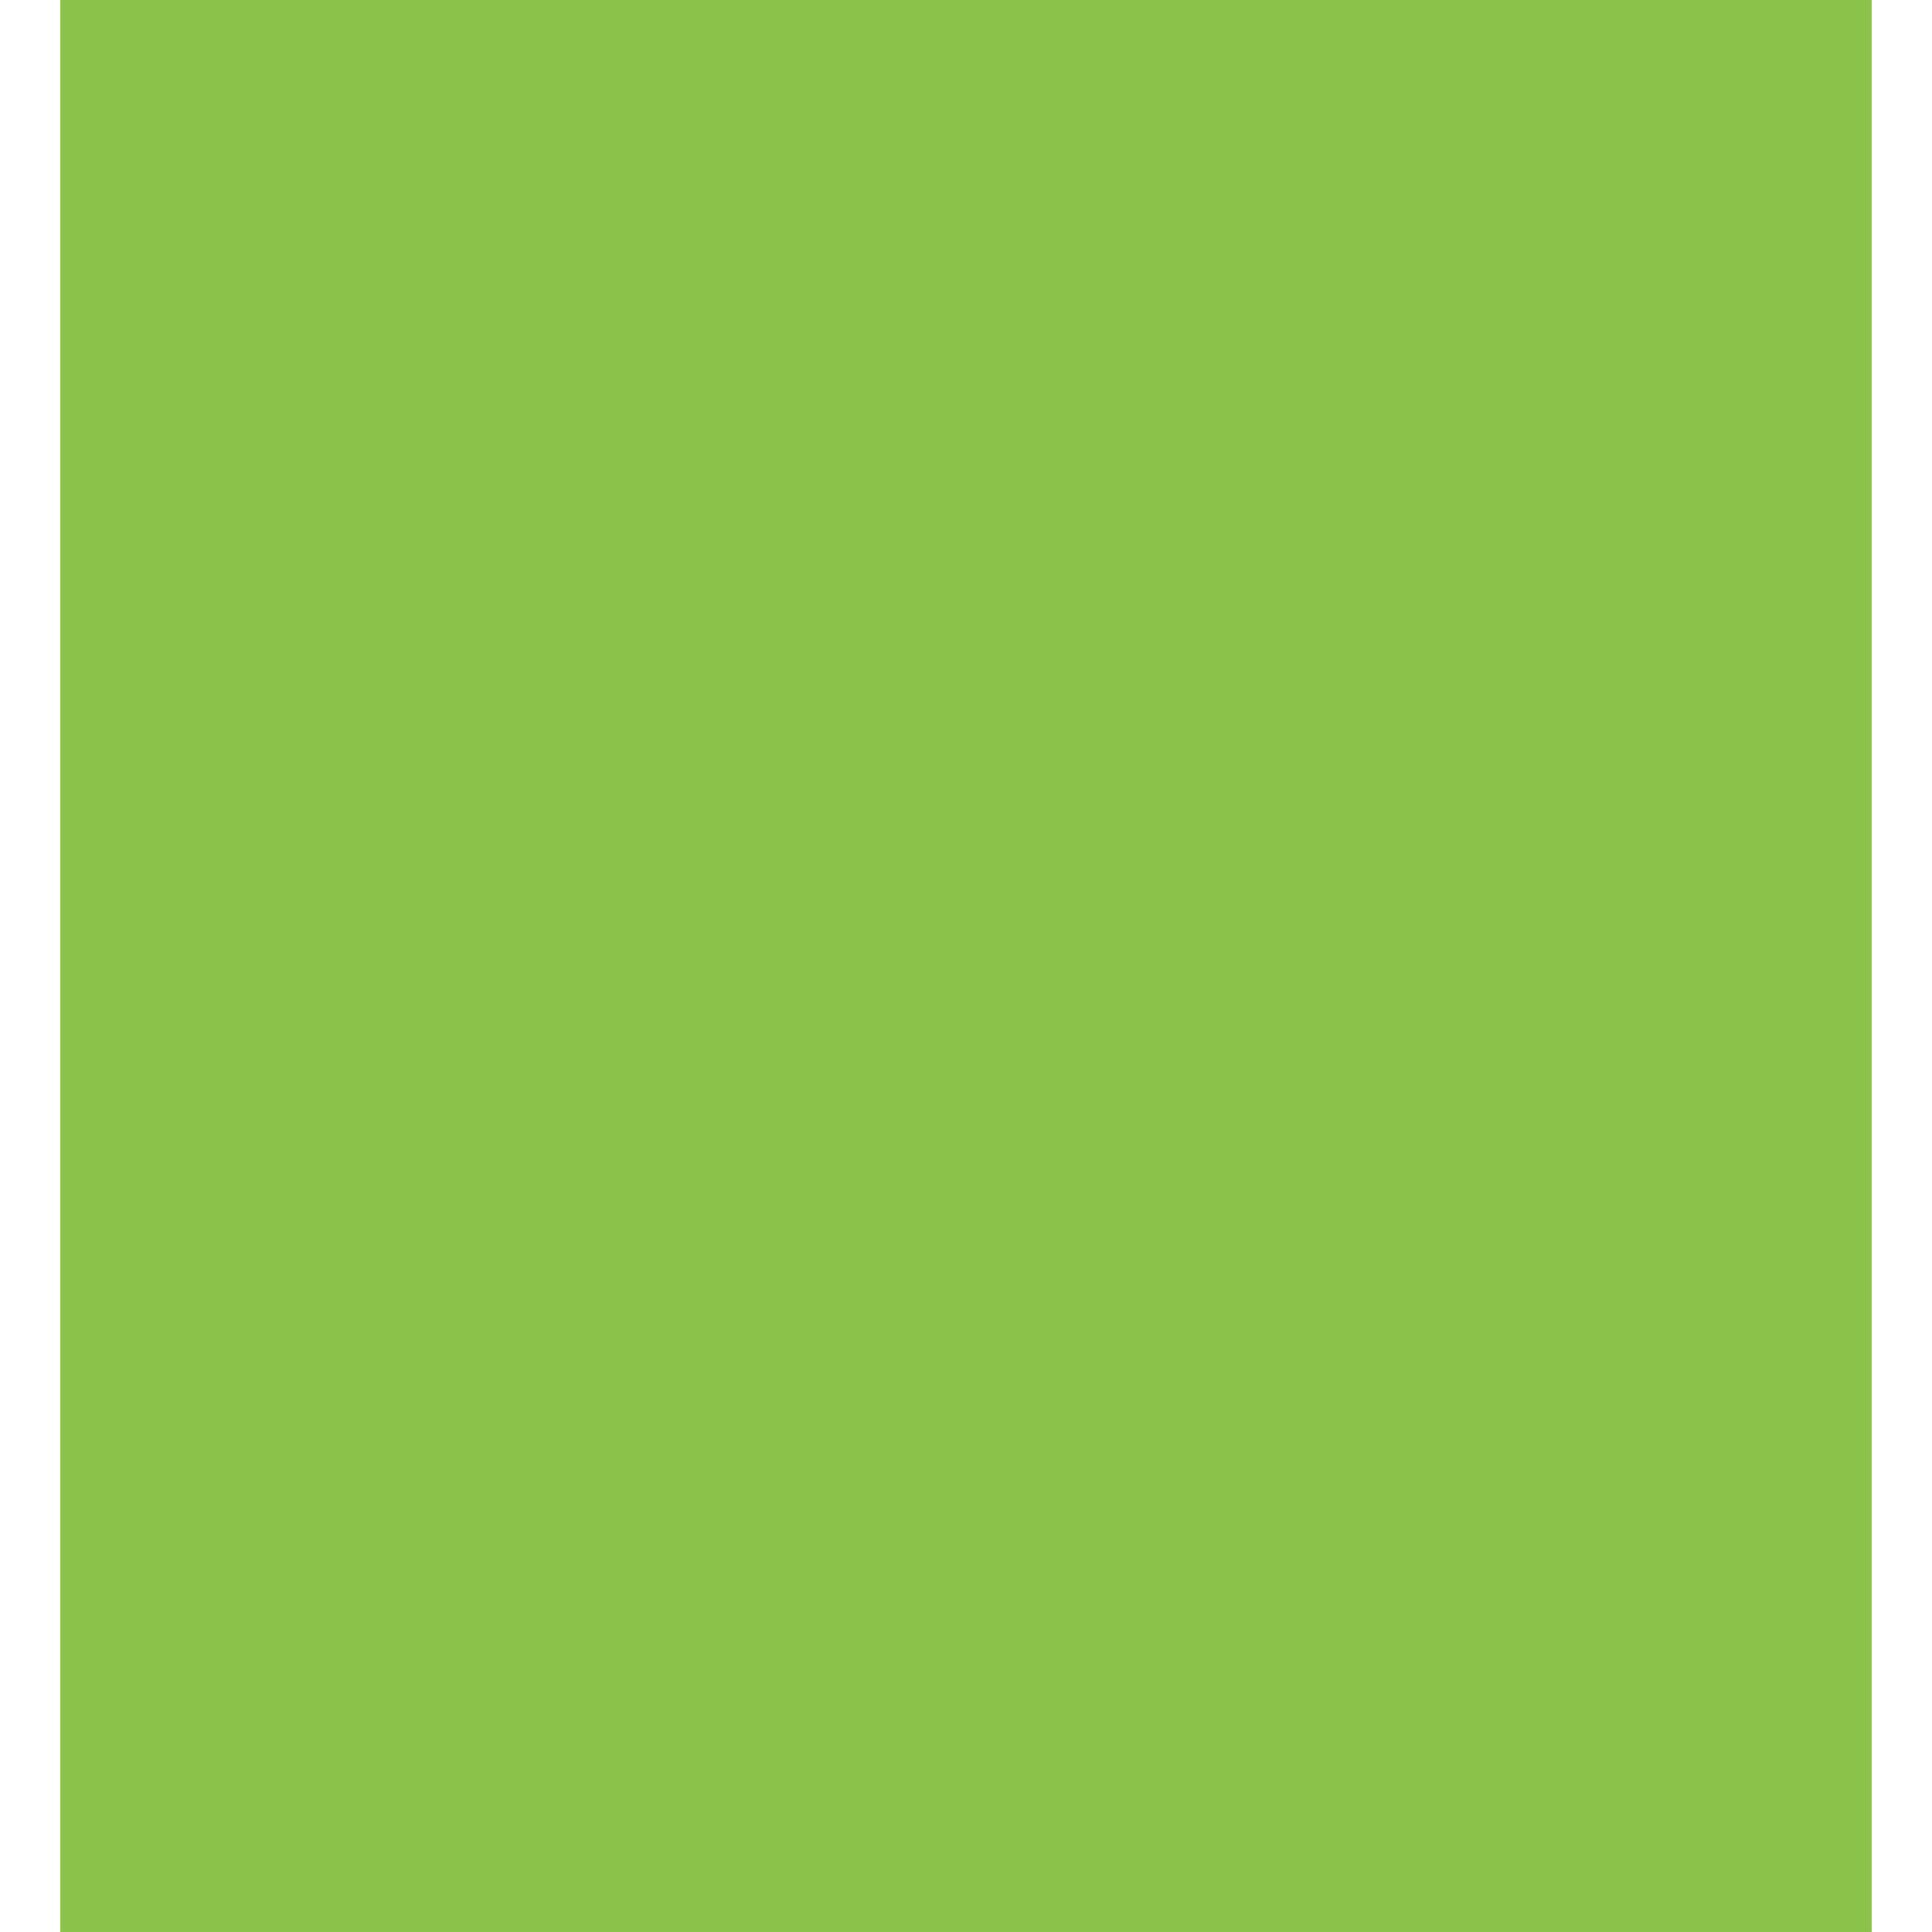
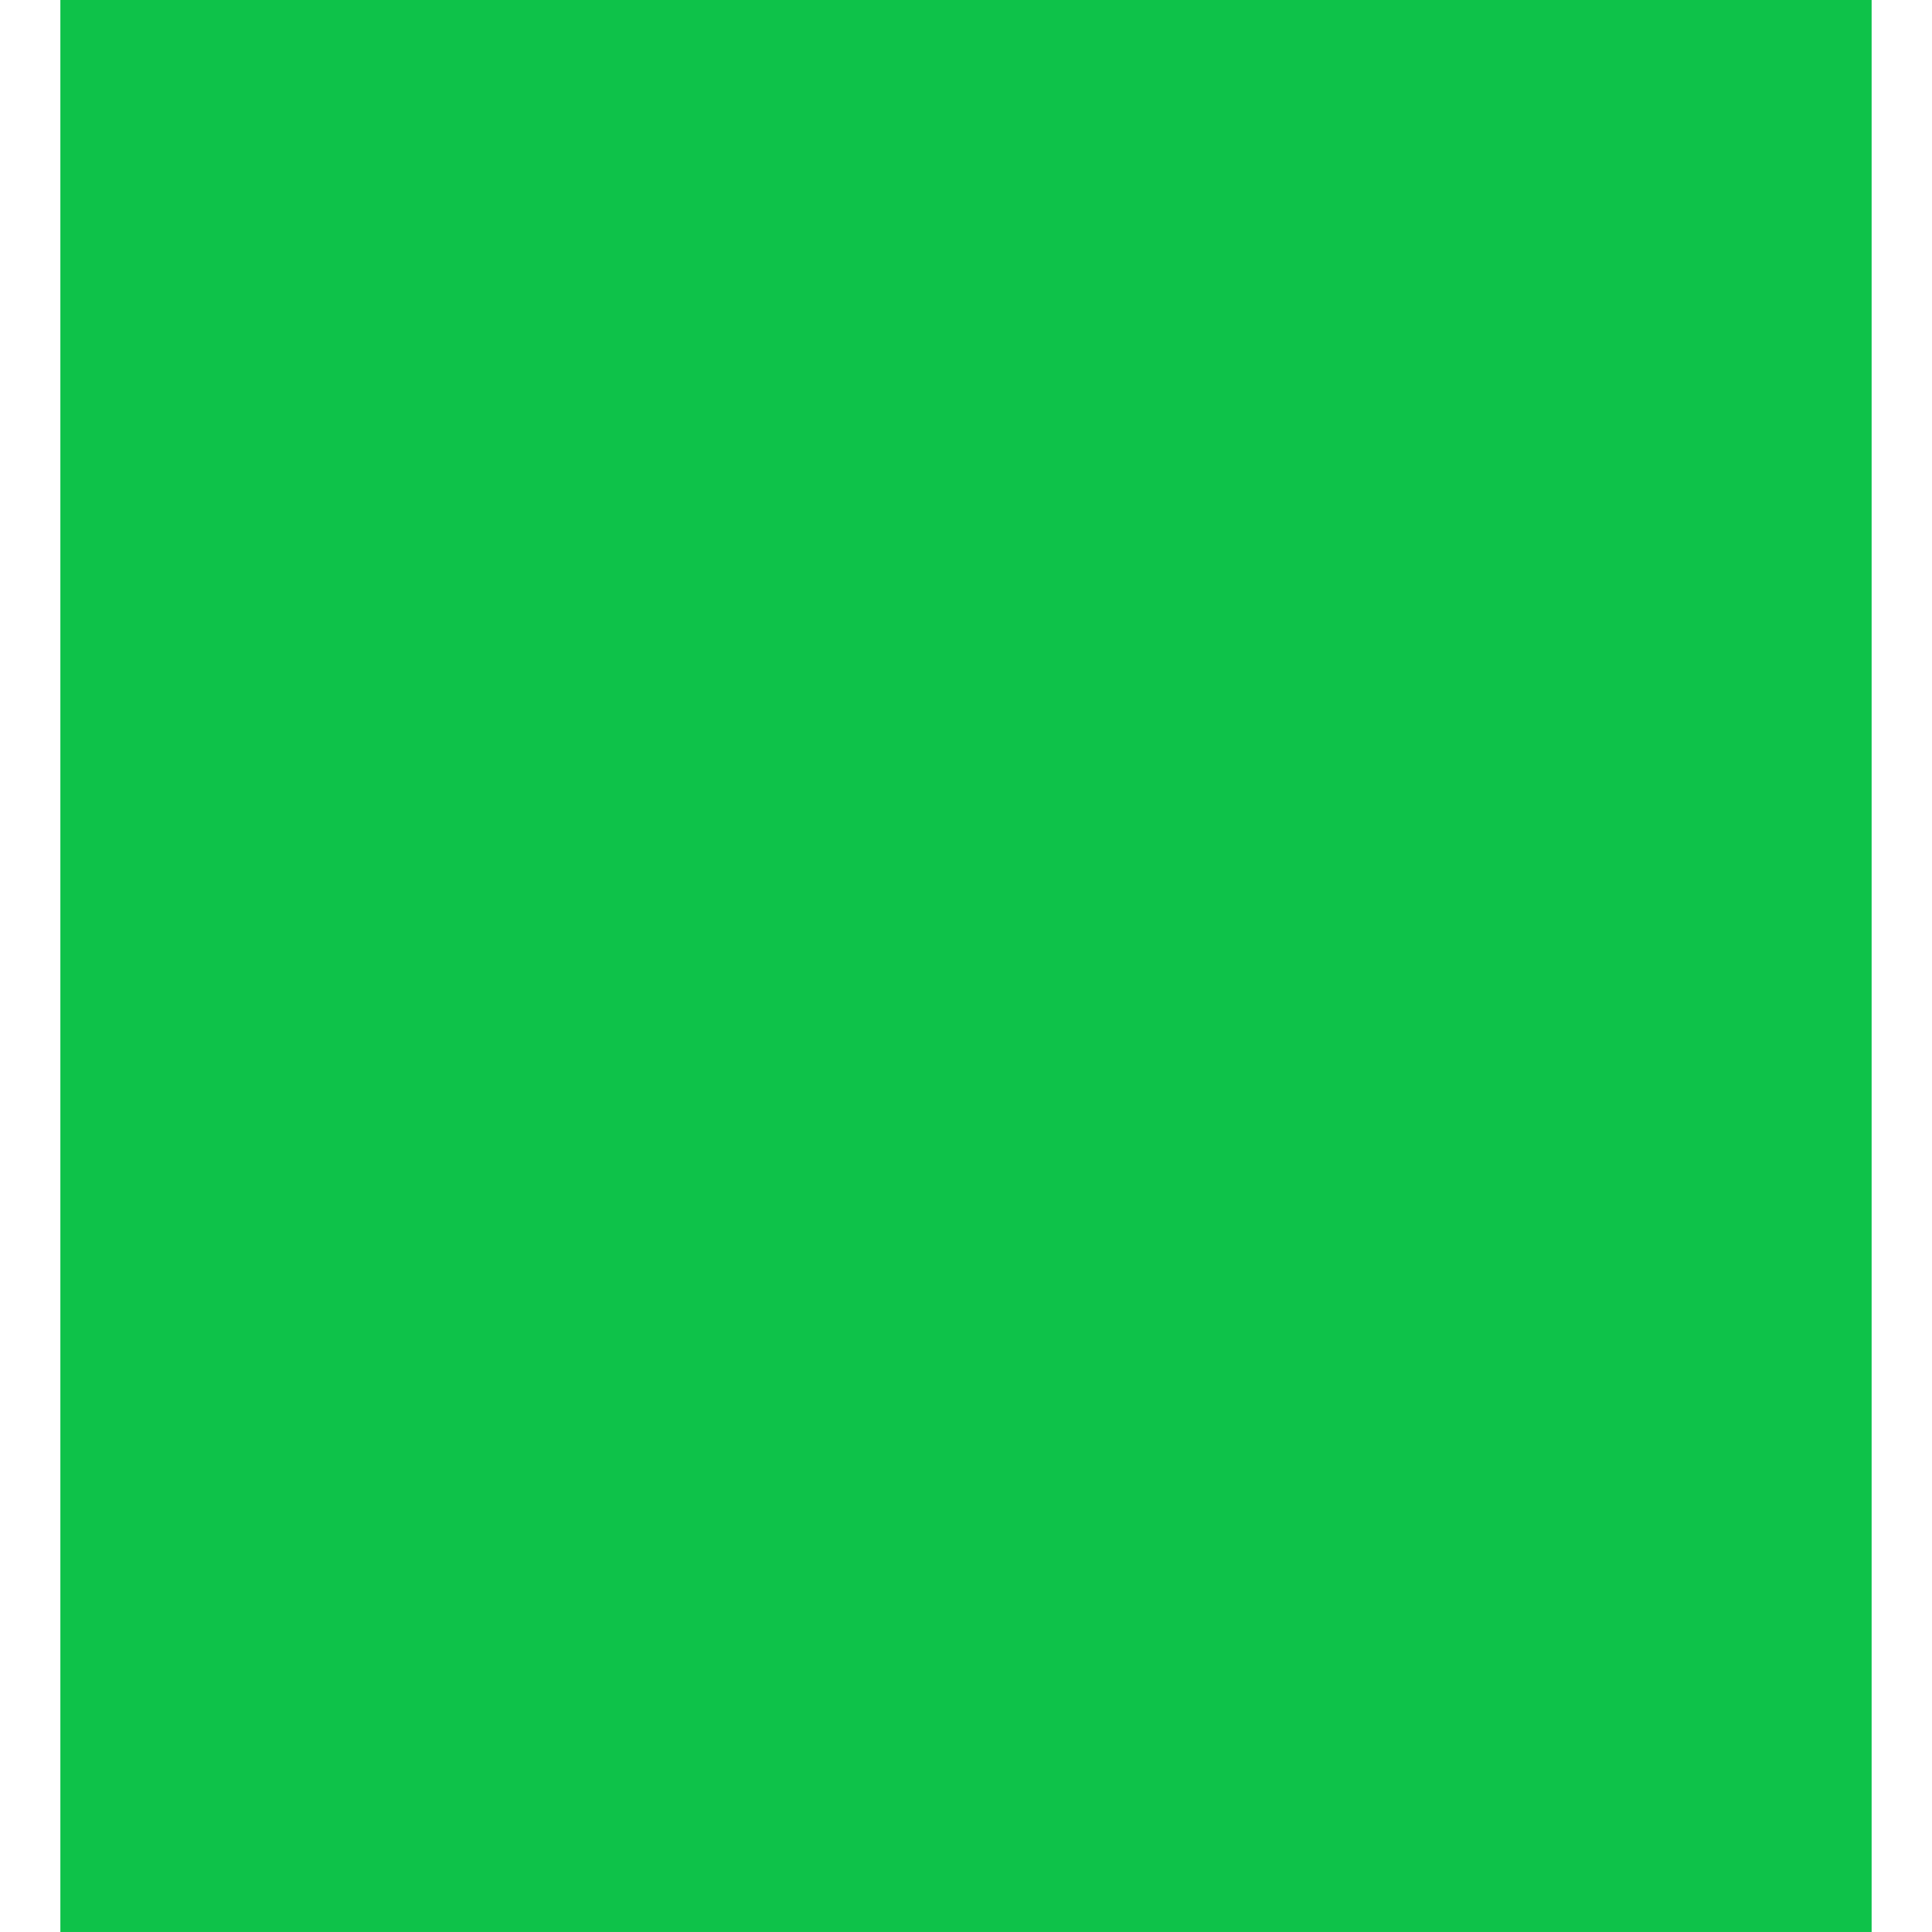
<svg xmlns="http://www.w3.org/2000/svg" width="32" height="32" viewBox="0 0 32 32" id="svg2" version="1.1">
  <defs id="defs4" />
  <g id="layer1" transform="translate(0,-1020.362)">
    <g style="display:inline;fill:#aacc99;fill-opacity:1;stroke:#596b50;stroke-opacity:1;filter:url(#filter4235)" transform="matrix(0.6428952,0,0,0.6562334,-176.244,968.6822)" id="Layer_6">
      <g id="XMLID_17_" transform="translate(-15.87798,15.87798)">
        <g id="g49" transform="translate(39.80632,4.593037)" style="stroke-width:0.998;stroke-linejoin:round;stroke-miterlimit:4;stroke-dasharray:none">
          <g id="g51" style="stroke-width:0.998;stroke-linejoin:round;stroke-miterlimit:4;stroke-dasharray:none">
            <g id="g53" style="stroke-width:0.998;stroke-linejoin:round;stroke-miterlimit:4;stroke-dasharray:none">
              <g id="g4249" transform="translate(170.4527,65.3232)" />
              <g id="g4335">
-                 <rect style="opacity:1;fill:#8bc249;fill-opacity:1;fill-rule:nonzero;stroke:none;stroke-width:0.247;stroke-linecap:butt;stroke-linejoin:bevel;stroke-miterlimit:4;stroke-dasharray:none;stroke-opacity:1" id="rect4148" width="46.664" height="48.763" x="251.768" y="58.281" />
+                 <rect style="opacity:1;fill:#0ec249;fill-opacity:1;fill-rule:nonzero;stroke:none;stroke-width:0.247;stroke-linecap:butt;stroke-linejoin:bevel;stroke-miterlimit:4;stroke-dasharray:none;stroke-opacity:1" id="rect4148" width="46.664" height="48.763" x="251.768" y="58.281" />
              </g>
            </g>
          </g>
        </g>
      </g>
    </g>
  </g>
</svg>
